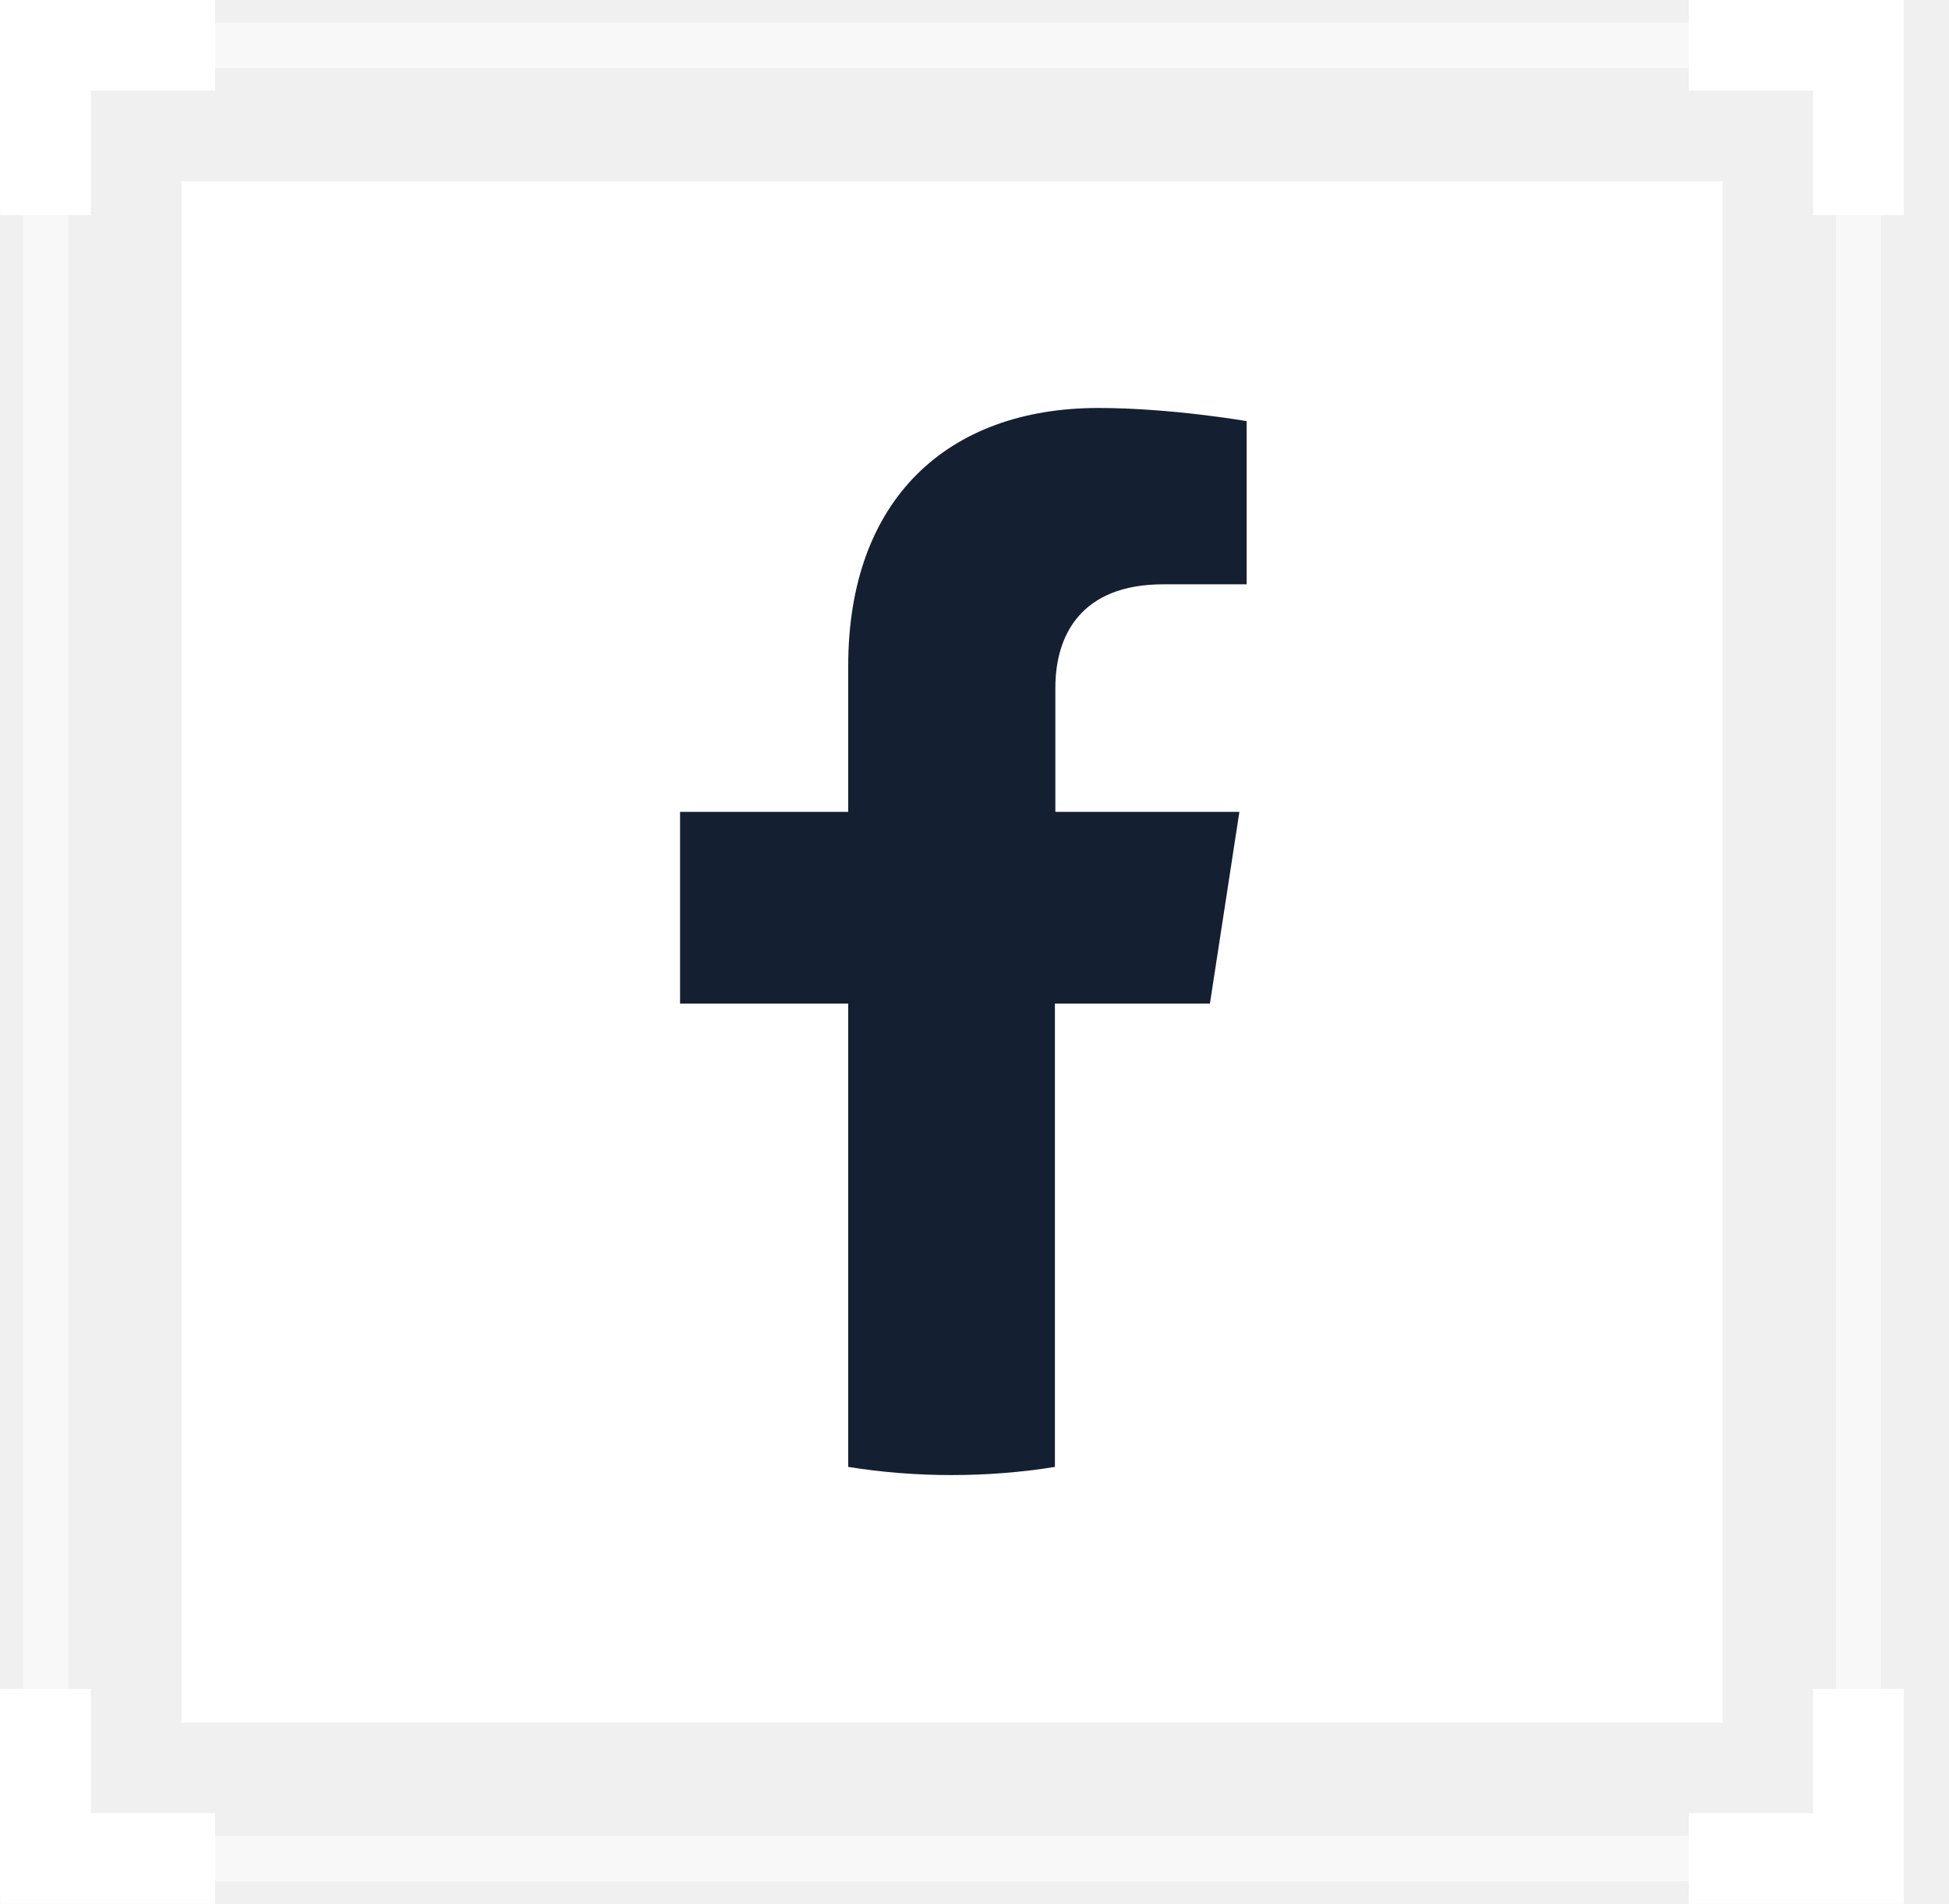
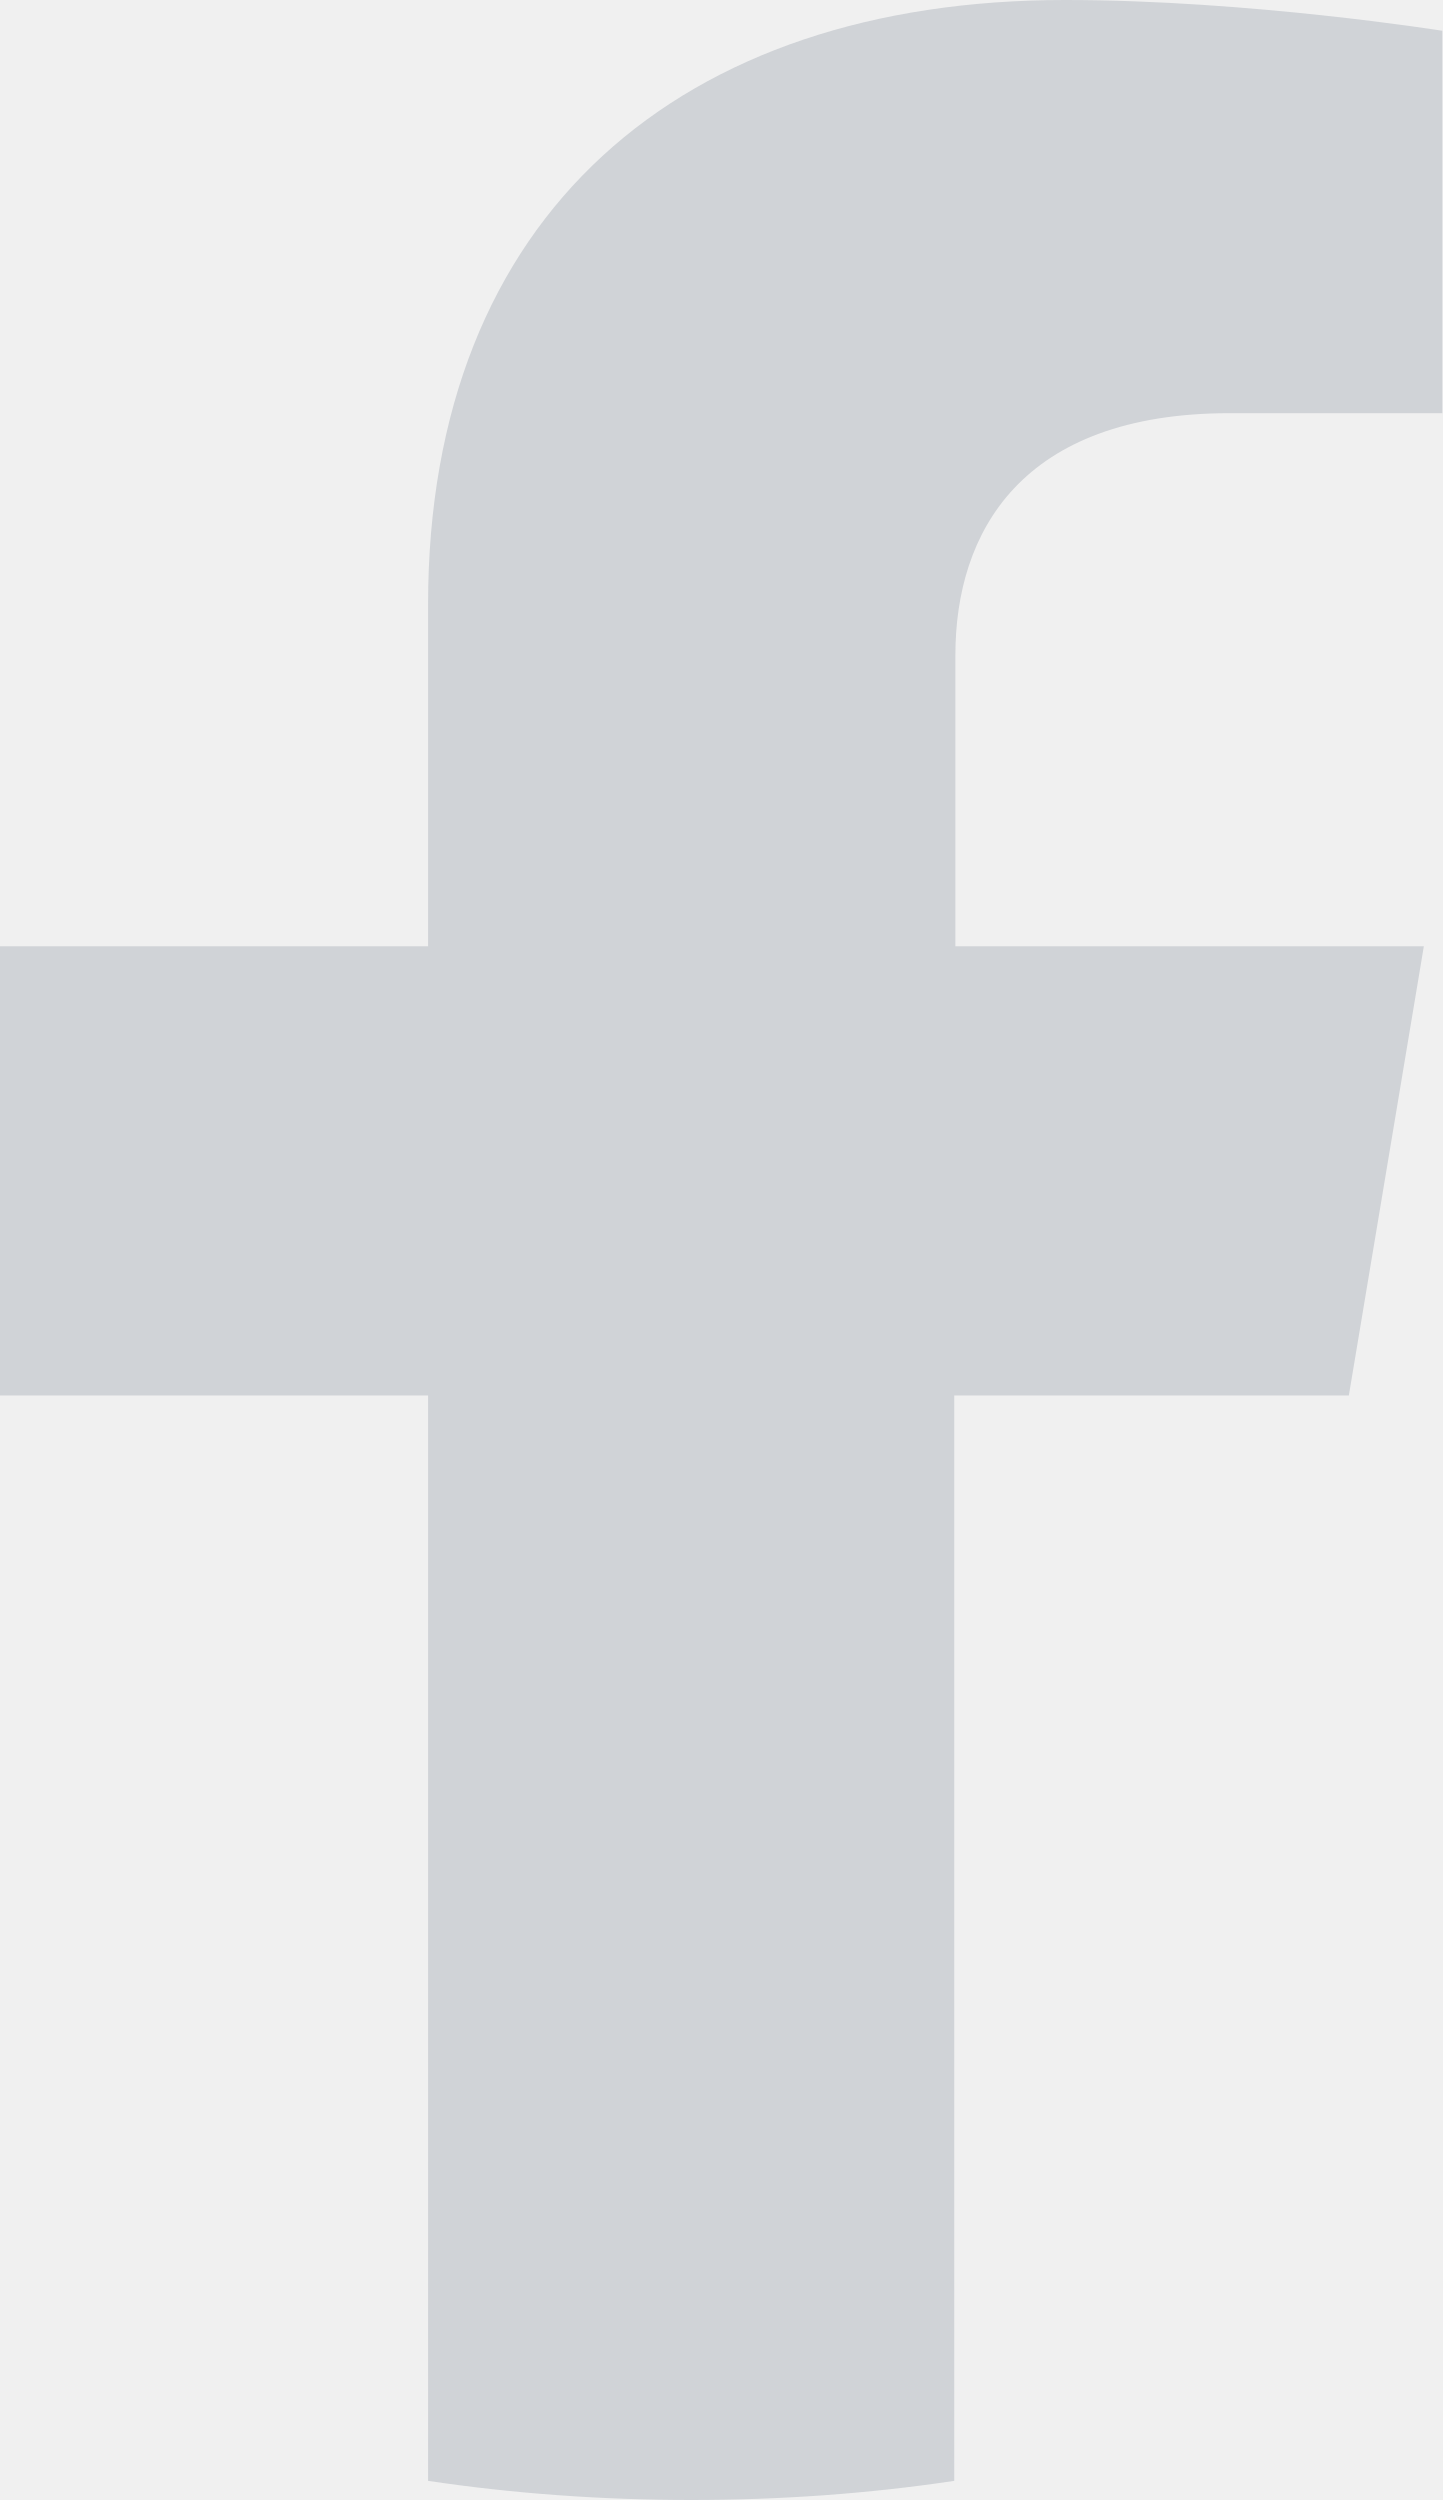
- <svg xmlns="http://www.w3.org/2000/svg" width="43" height="42" viewBox="0 0 43 42" fill="none">
-   <path opacity="0.5" d="M41.004 1H1.004V41H41.004V1Z" stroke="white" stroke-miterlimit="10" />
-   <rect x="4.004" y="4" width="34" height="34" fill="white" />
-   <path d="M26.694 22.14L27.344 17.91H23.284V15.17C23.284 14.01 23.854 12.89 25.664 12.89H27.504V9.29C27.504 9.29 25.834 9 24.234 9C20.904 9 18.714 11.02 18.714 14.69V17.91H15.004V22.14H18.714V32.36C19.454 32.48 20.224 32.54 20.994 32.54C21.774 32.54 22.534 32.48 23.274 32.36V22.14H26.694Z" fill="#141F32" />
-   <path d="M37.26 1H41.003V4.744" stroke="white" stroke-width="2" stroke-miterlimit="10" />
-   <path d="M1.004 4.744V1H4.747" stroke="white" stroke-width="2" stroke-miterlimit="10" />
-   <path d="M1.004 37.255V40.998H4.747" stroke="white" stroke-width="2" stroke-miterlimit="10" />
-   <path d="M41.003 37.255V40.998H37.26" stroke="white" stroke-width="2" stroke-miterlimit="10" />
+ <svg xmlns="http://www.w3.org/2000/svg" width="15" height="26" viewBox="0 0 15 26" fill="none">
+   <path d="M14.028 14.513L14.808 9.841H9.936V6.815C9.936 5.534 10.62 4.297 12.792 4.297H15V0.32C15 0.32 12.996 0 11.076 0C7.08 0 4.452 2.231 4.452 6.285V9.841H0V14.513H4.452V25.801C5.34 25.934 6.264 26 7.188 26C8.124 26 9.036 25.934 9.924 25.801V14.513H14.028Z" fill="#D0D3D7" />
</svg>
